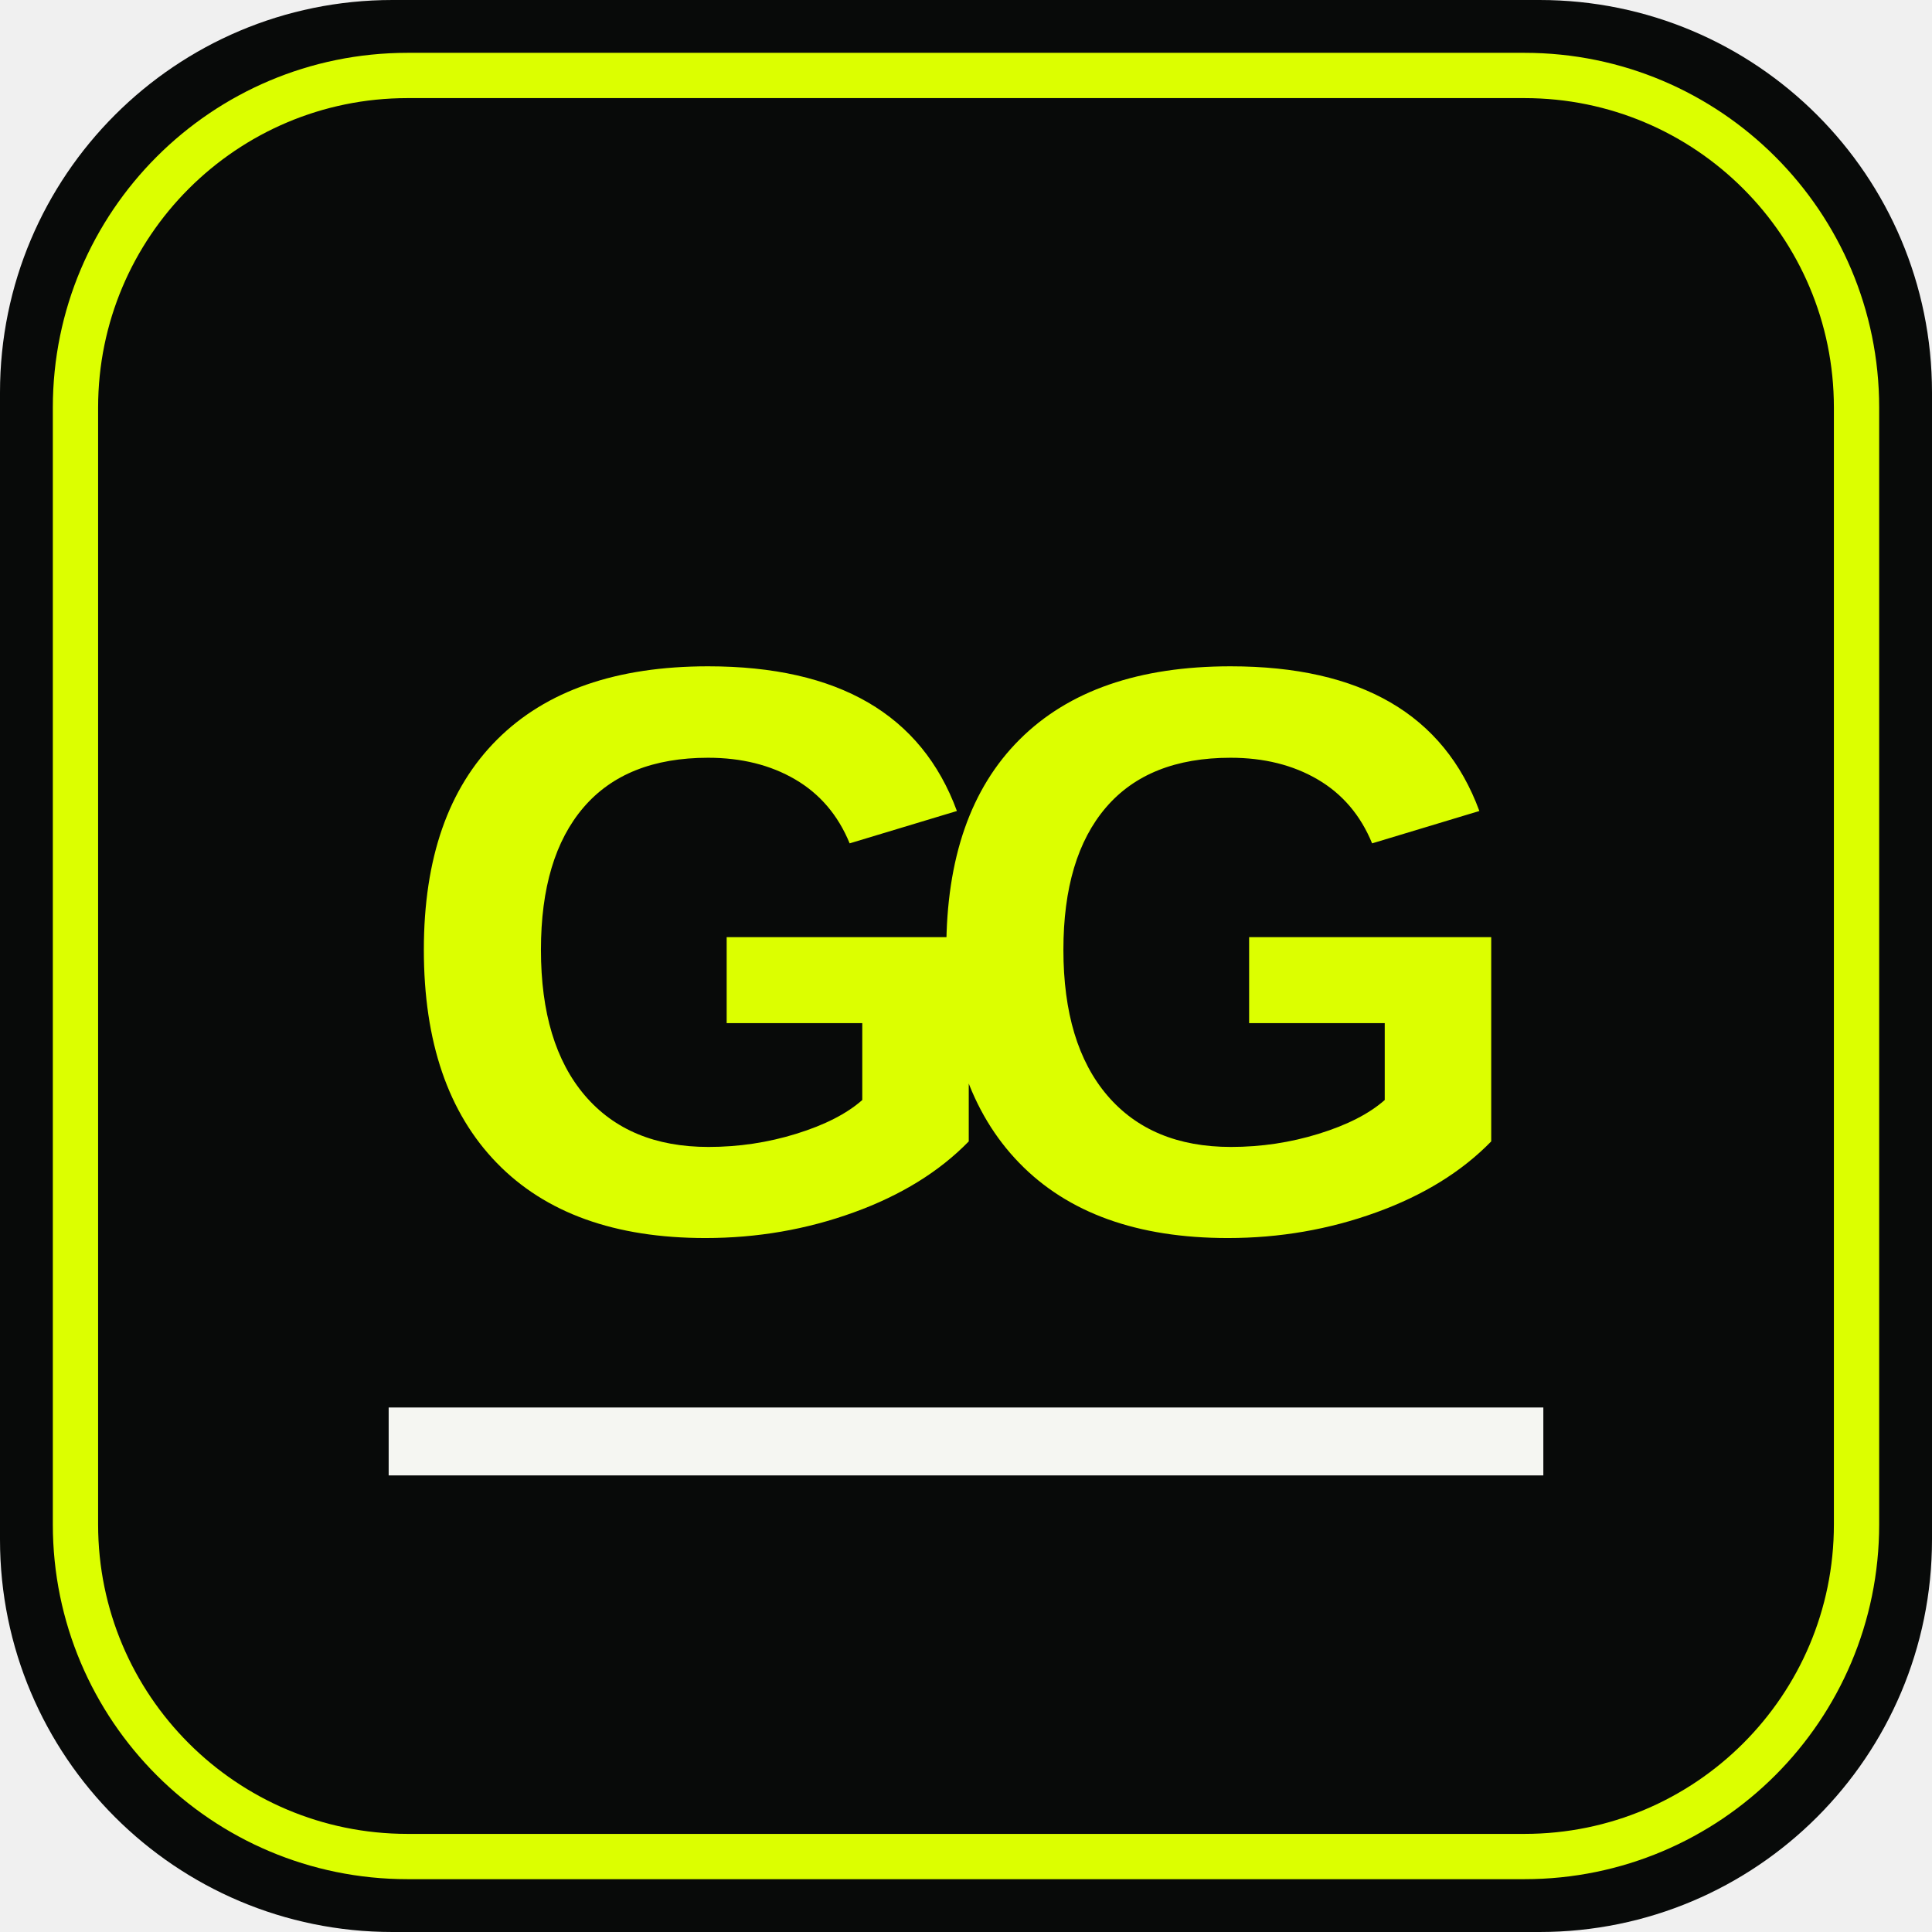
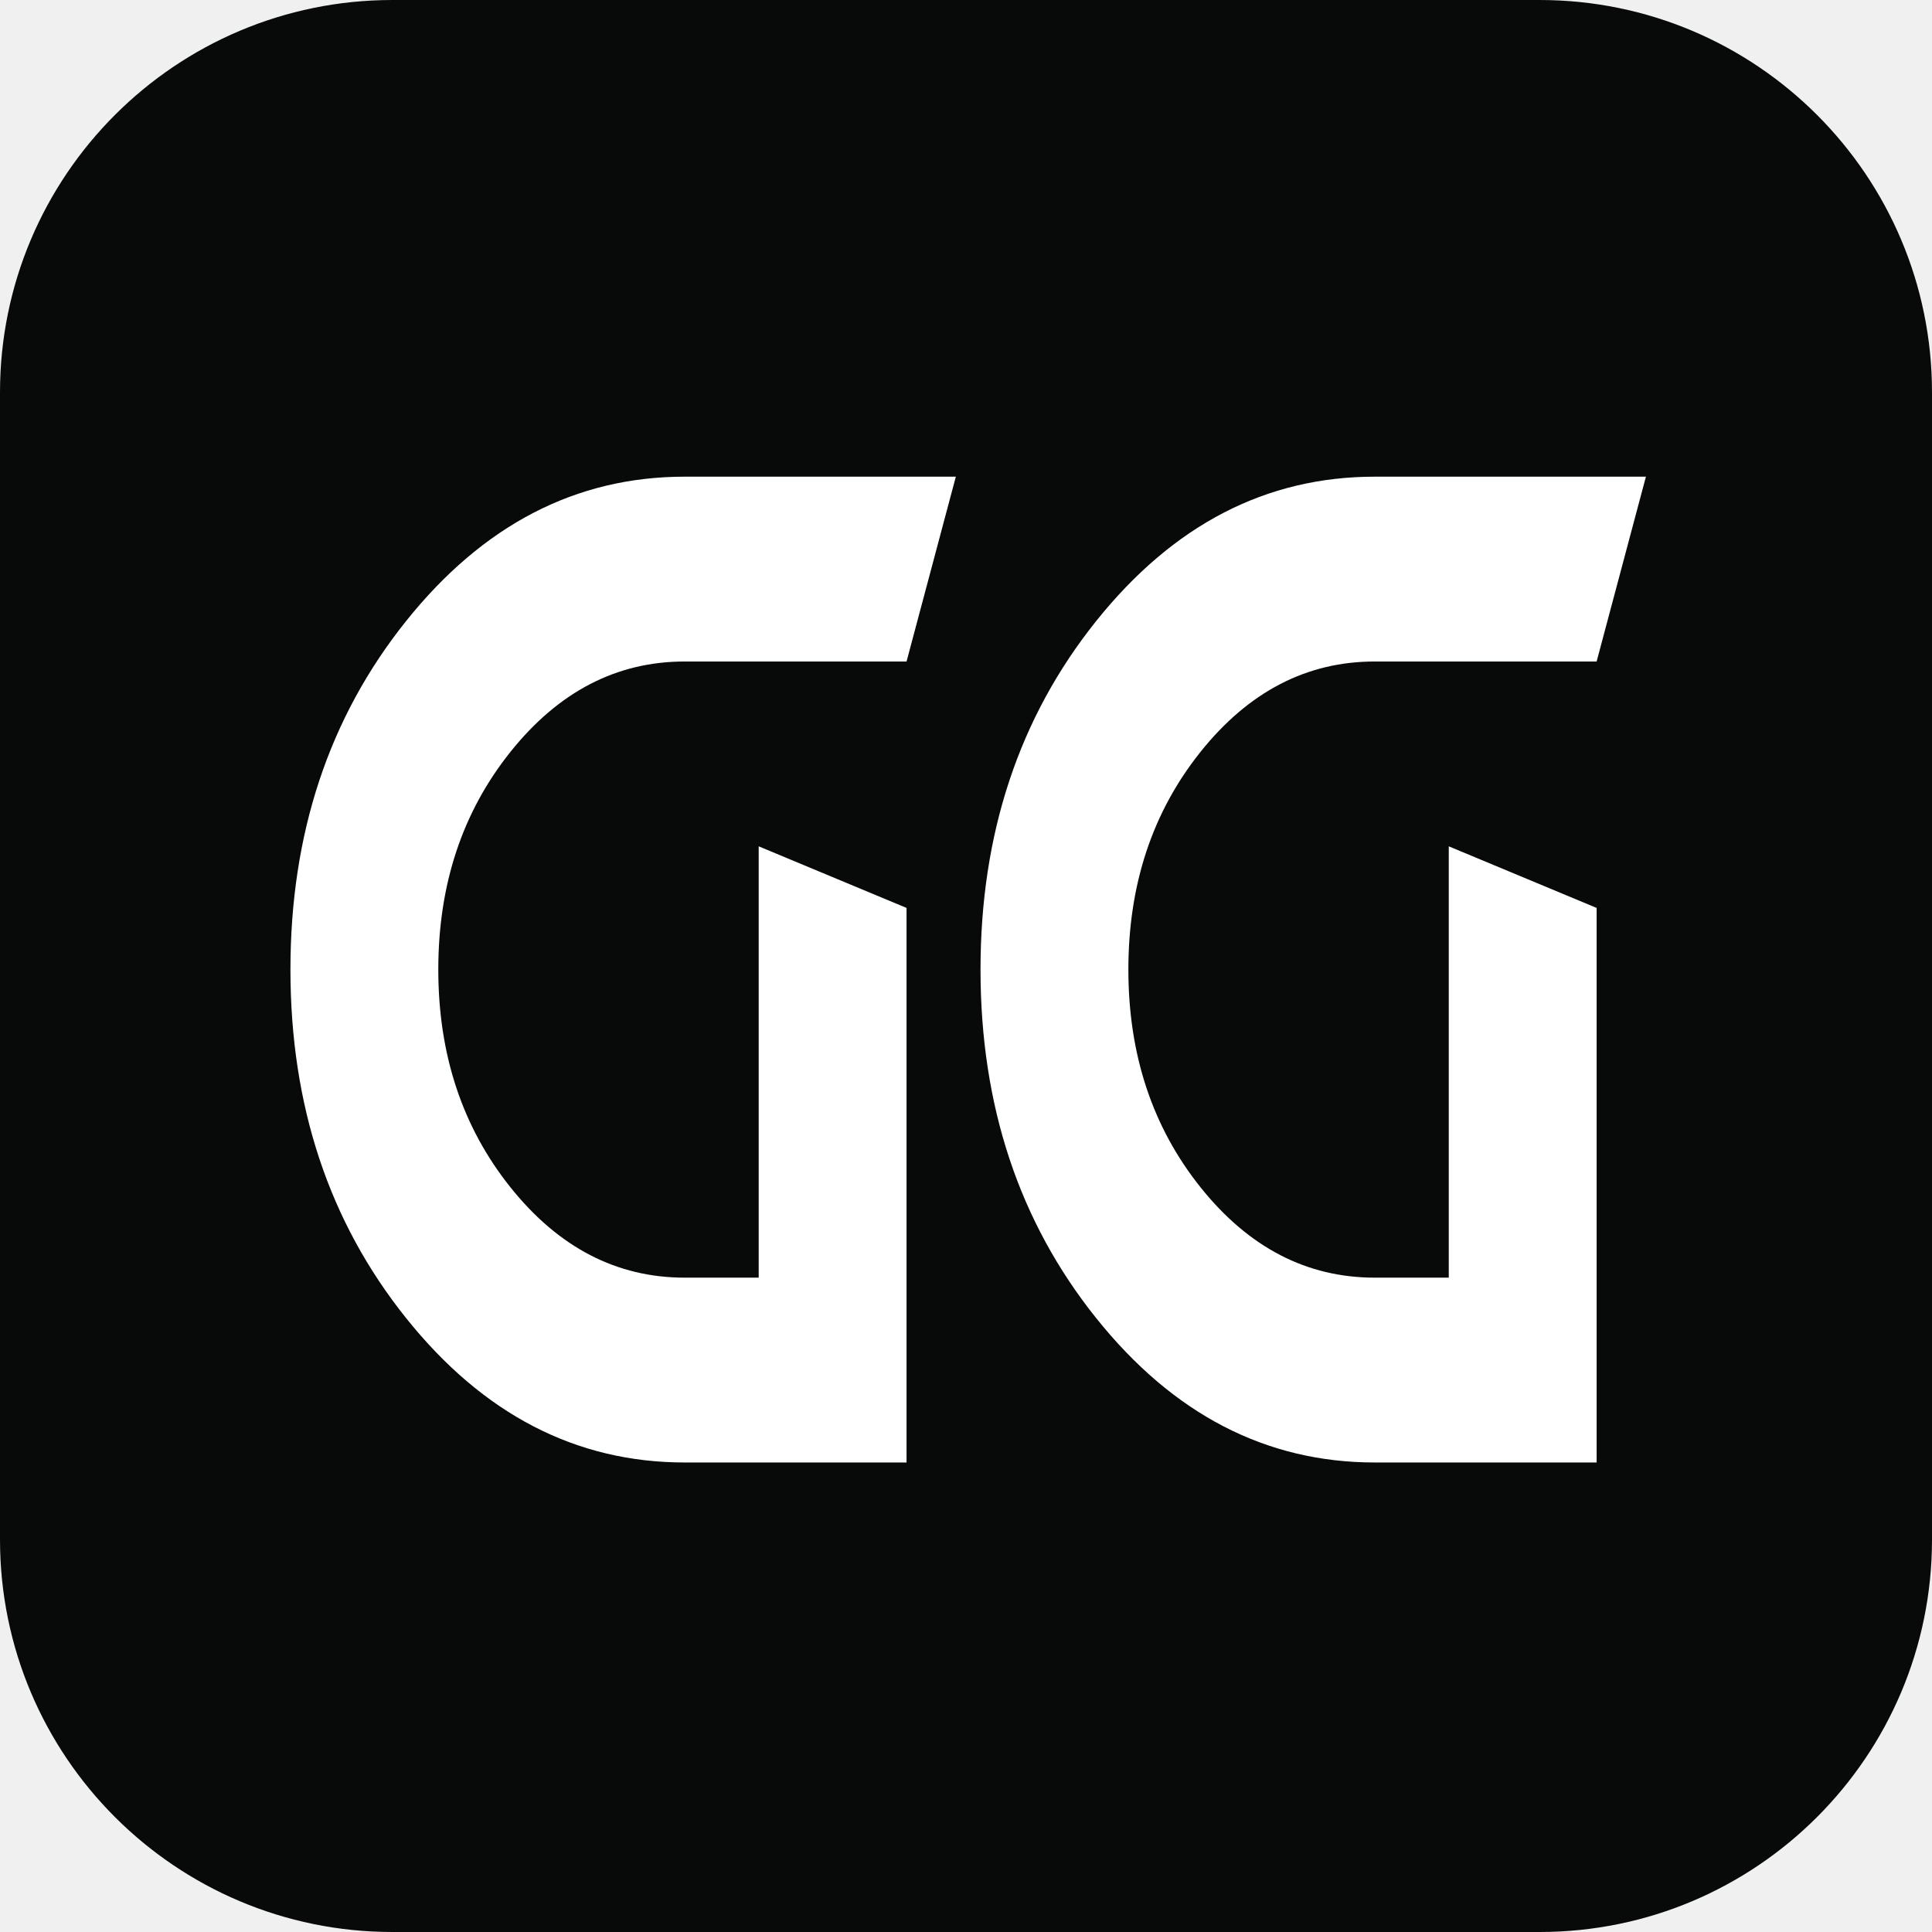
- <svg xmlns="http://www.w3.org/2000/svg" viewBox="0 0 512 512" role="img" aria-labelledby="title">
+ <svg xmlns="http://www.w3.org/2000/svg" viewBox="0 0 512 512" role="img" aria-label="Gonba's Garage">
  <rect width="512" height="512" rx="104" fill="#080a09" />
-   <rect x="20" y="20" width="472" height="472" rx="88" fill="none" stroke="#dcff00" stroke-width="12" />
-   <text x="256" y="326" fill="#dcff00" font-family="Arial Black, Arial, sans-serif" font-size="214" font-weight="900" letter-spacing="-28" text-anchor="middle">GG</text>
-   <path d="M112 382h288" stroke="#f5f6f2" stroke-width="18" stroke-linecap="square" />
+   <svg x="56" y="56" width="400" height="400" viewBox="56 56 260 260">
+     <path fill="#fff" transform="translate(65.38 260.91) scale(1 1.25)" d="M72.17-127.36L118.87-127.36L110.38-101.89L72.17-101.89Q54.60-101.89 42.16-89.45Q29.72-77.01 29.72-59.44Q29.72-41.86 42.16-29.42Q54.60-16.98 72.17-16.98L84.91-16.98L84.91-76.42L110.38-67.93L110.38 8.49L72.17 8.49Q44.07 8.49 24.16-11.42Q4.25-31.33 4.25-59.44Q4.25-87.54 24.16-107.45Q44.07-127.36 72.17-127.36M191.04-127.36L237.74-127.36L229.25-101.89L191.04-101.89Q173.47-101.89 161.03-89.45Q148.59-77.01 148.59-59.44Q148.59-41.86 161.03-29.42Q173.47-16.98 191.04-16.98L203.78-16.98L203.78-76.42L229.25-67.93L229.25 8.49L191.04 8.49Q162.94 8.49 143.03-11.42Q123.12-31.33 123.12-59.44Q123.12-87.54 143.03-107.45Q162.94-127.36 191.04-127.36" />
+   </svg>
</svg>
